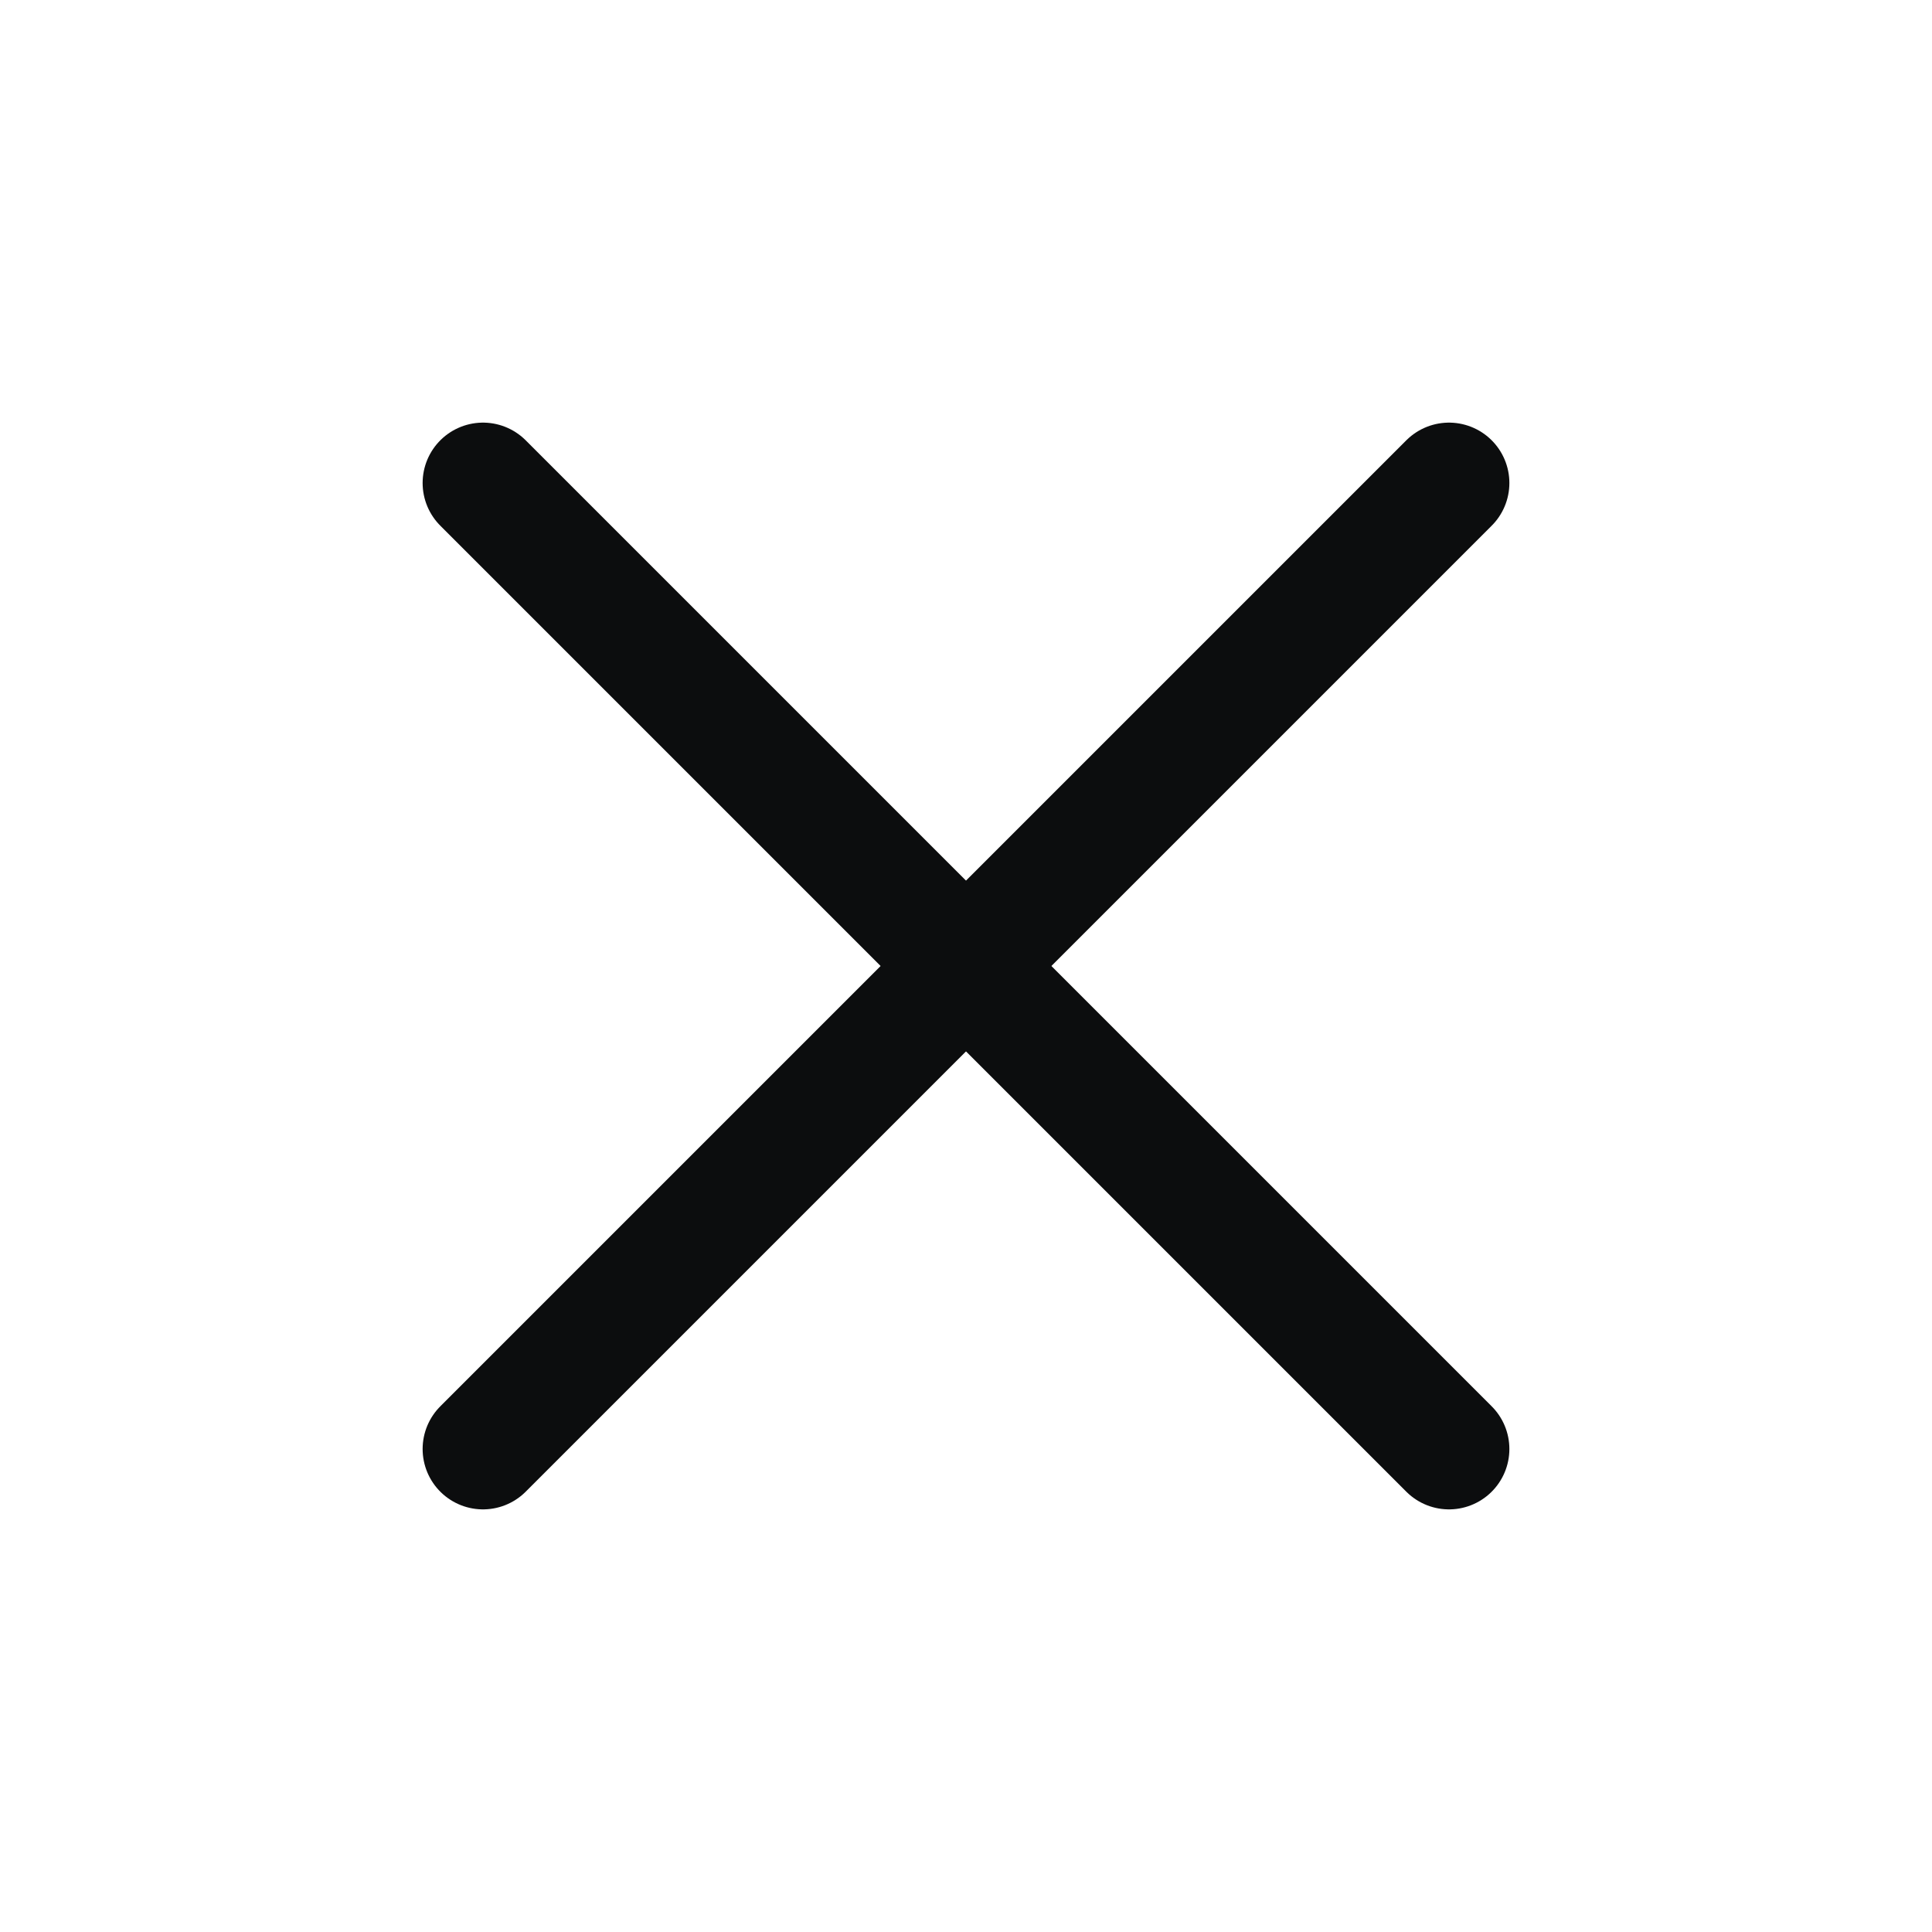
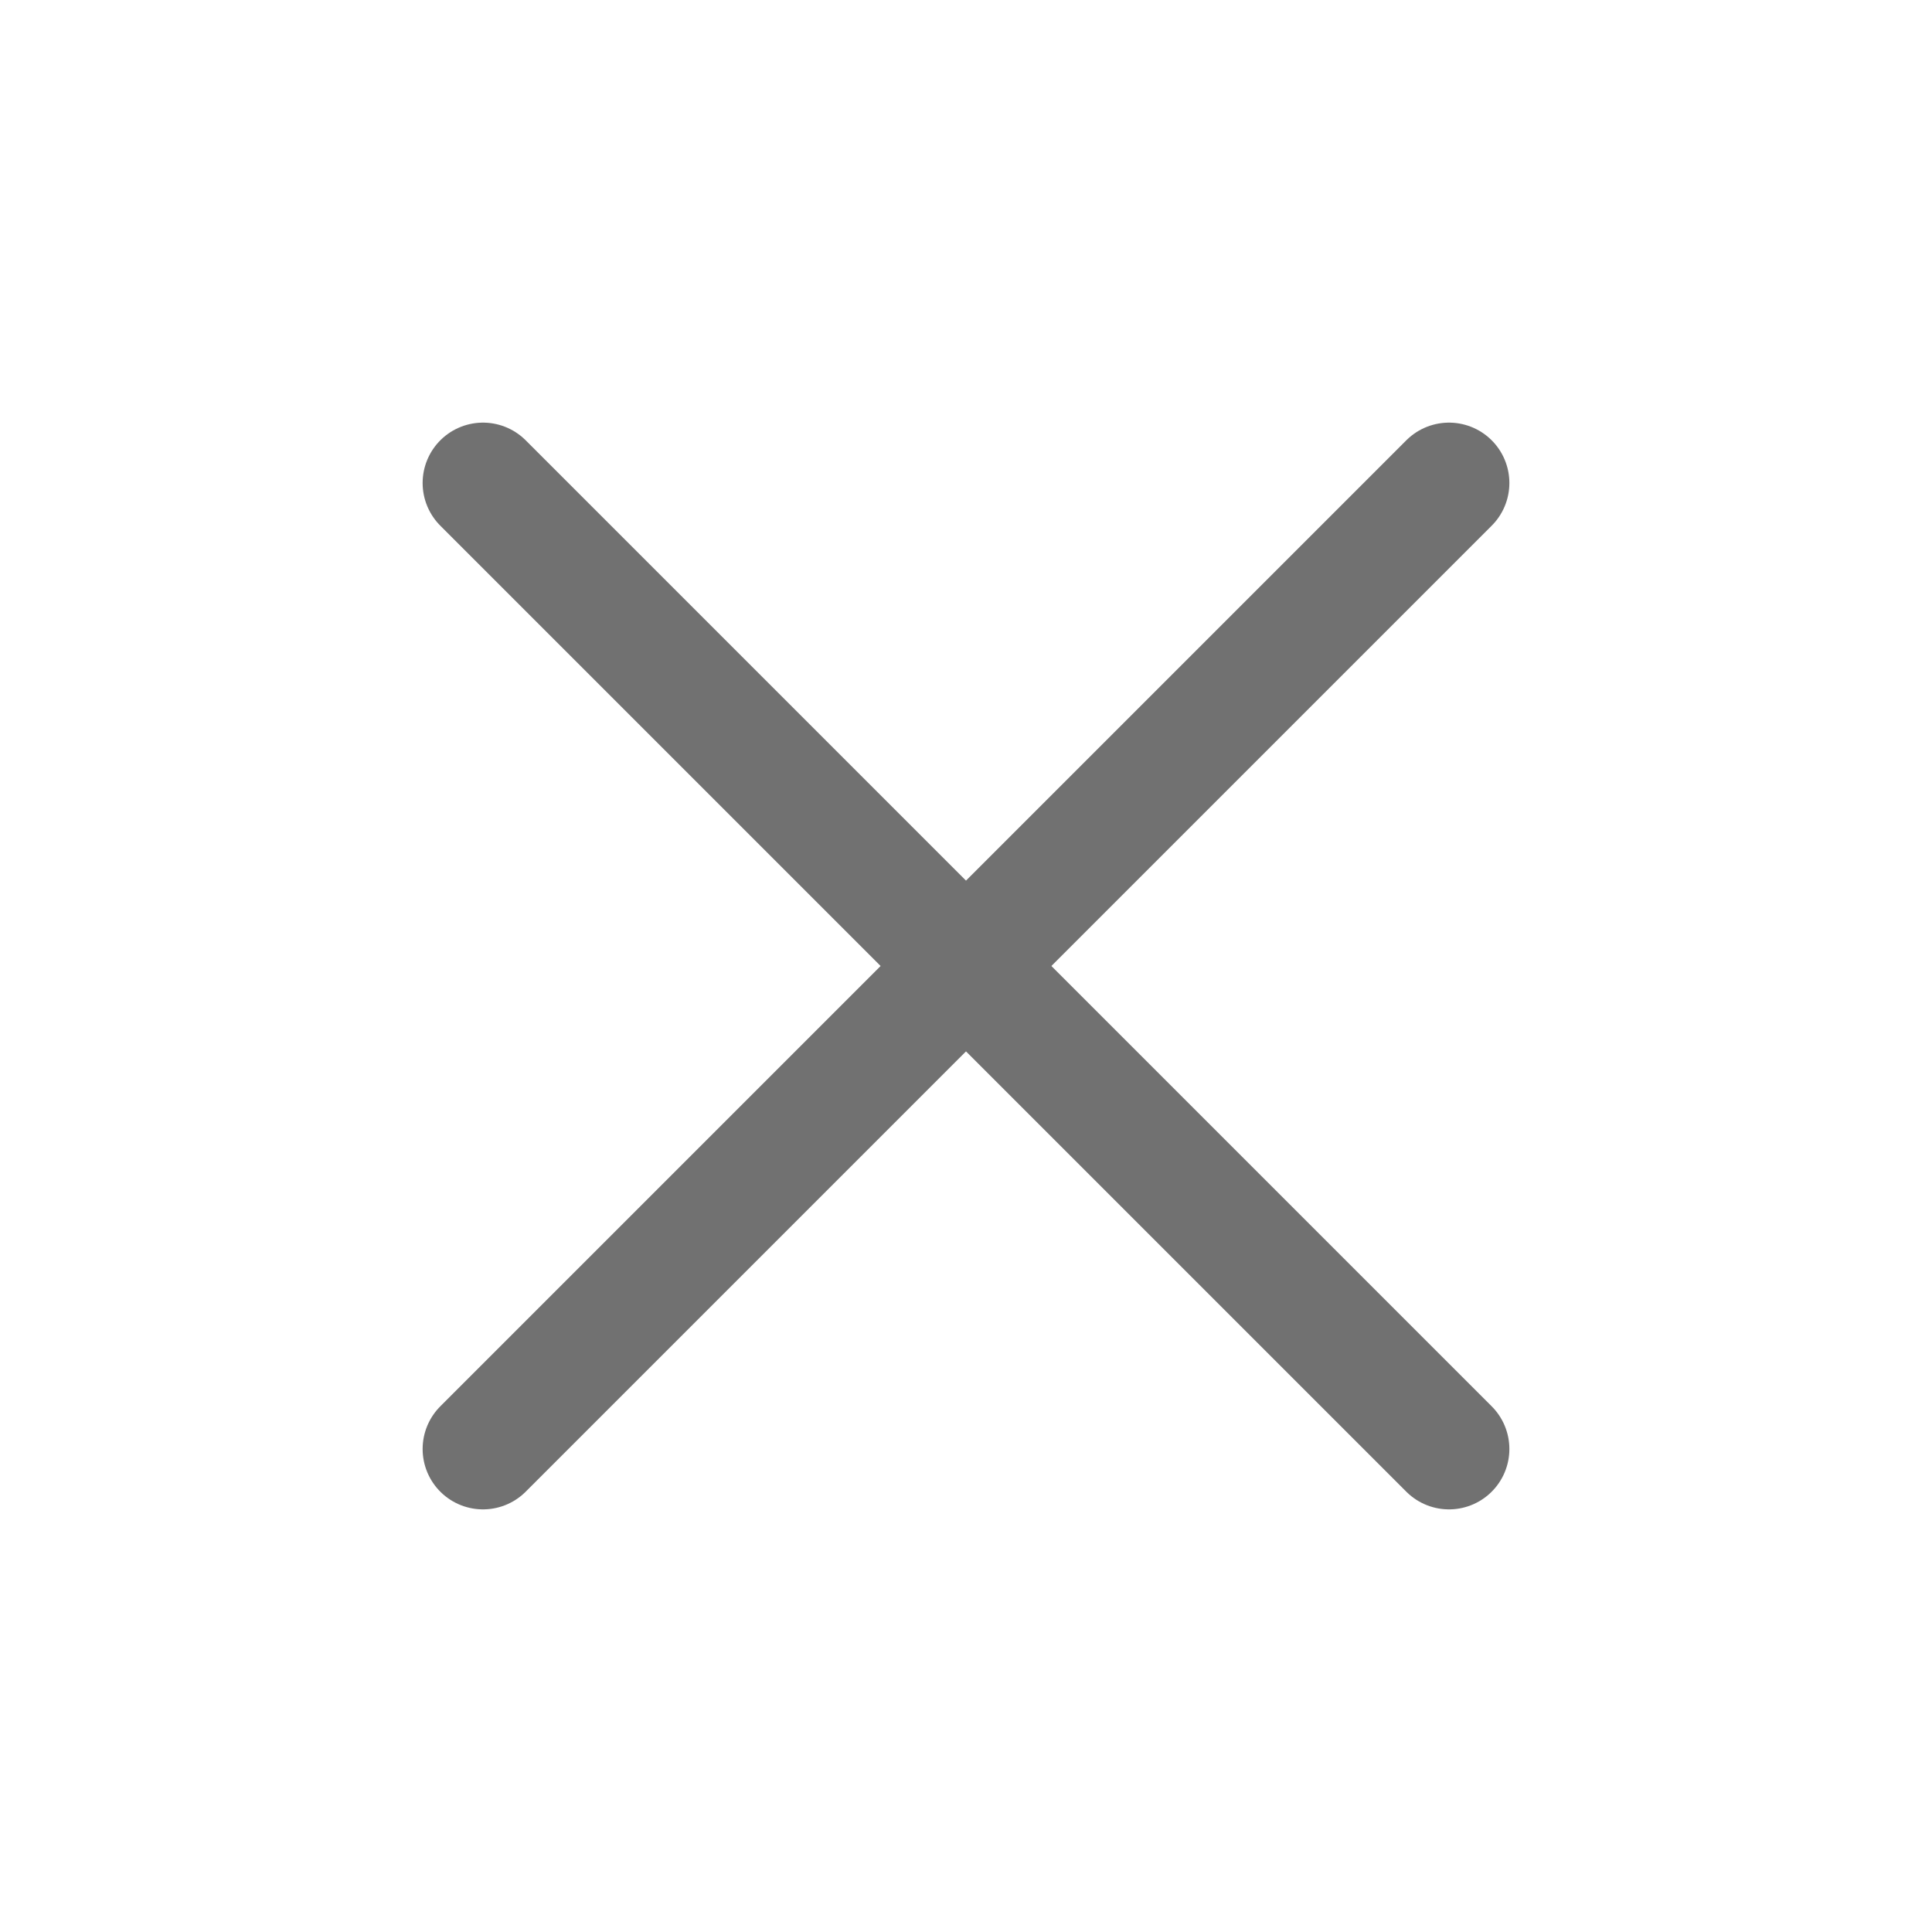
<svg xmlns="http://www.w3.org/2000/svg" width="24" height="24" viewBox="0 0 24 24" fill="none">
-   <path d="M18 6L6 18" stroke="#0C0D0E" stroke-width="1.5" stroke-linecap="round" stroke-linejoin="round" />
-   <path d="M6 6L18 18" stroke="#0C0D0E" stroke-width="1.5" stroke-linecap="round" stroke-linejoin="round" />
+   <g id="X">
+     <path id="Vector" d="M18 6L6 18" stroke="#717171" stroke-width="1.5" stroke-linecap="round" stroke-linejoin="round" />
+     <path id="Vector_2" d="M6 6L18 18" stroke="#717171" stroke-width="1.5" stroke-linecap="round" stroke-linejoin="round" />
+   </g>
</svg>
